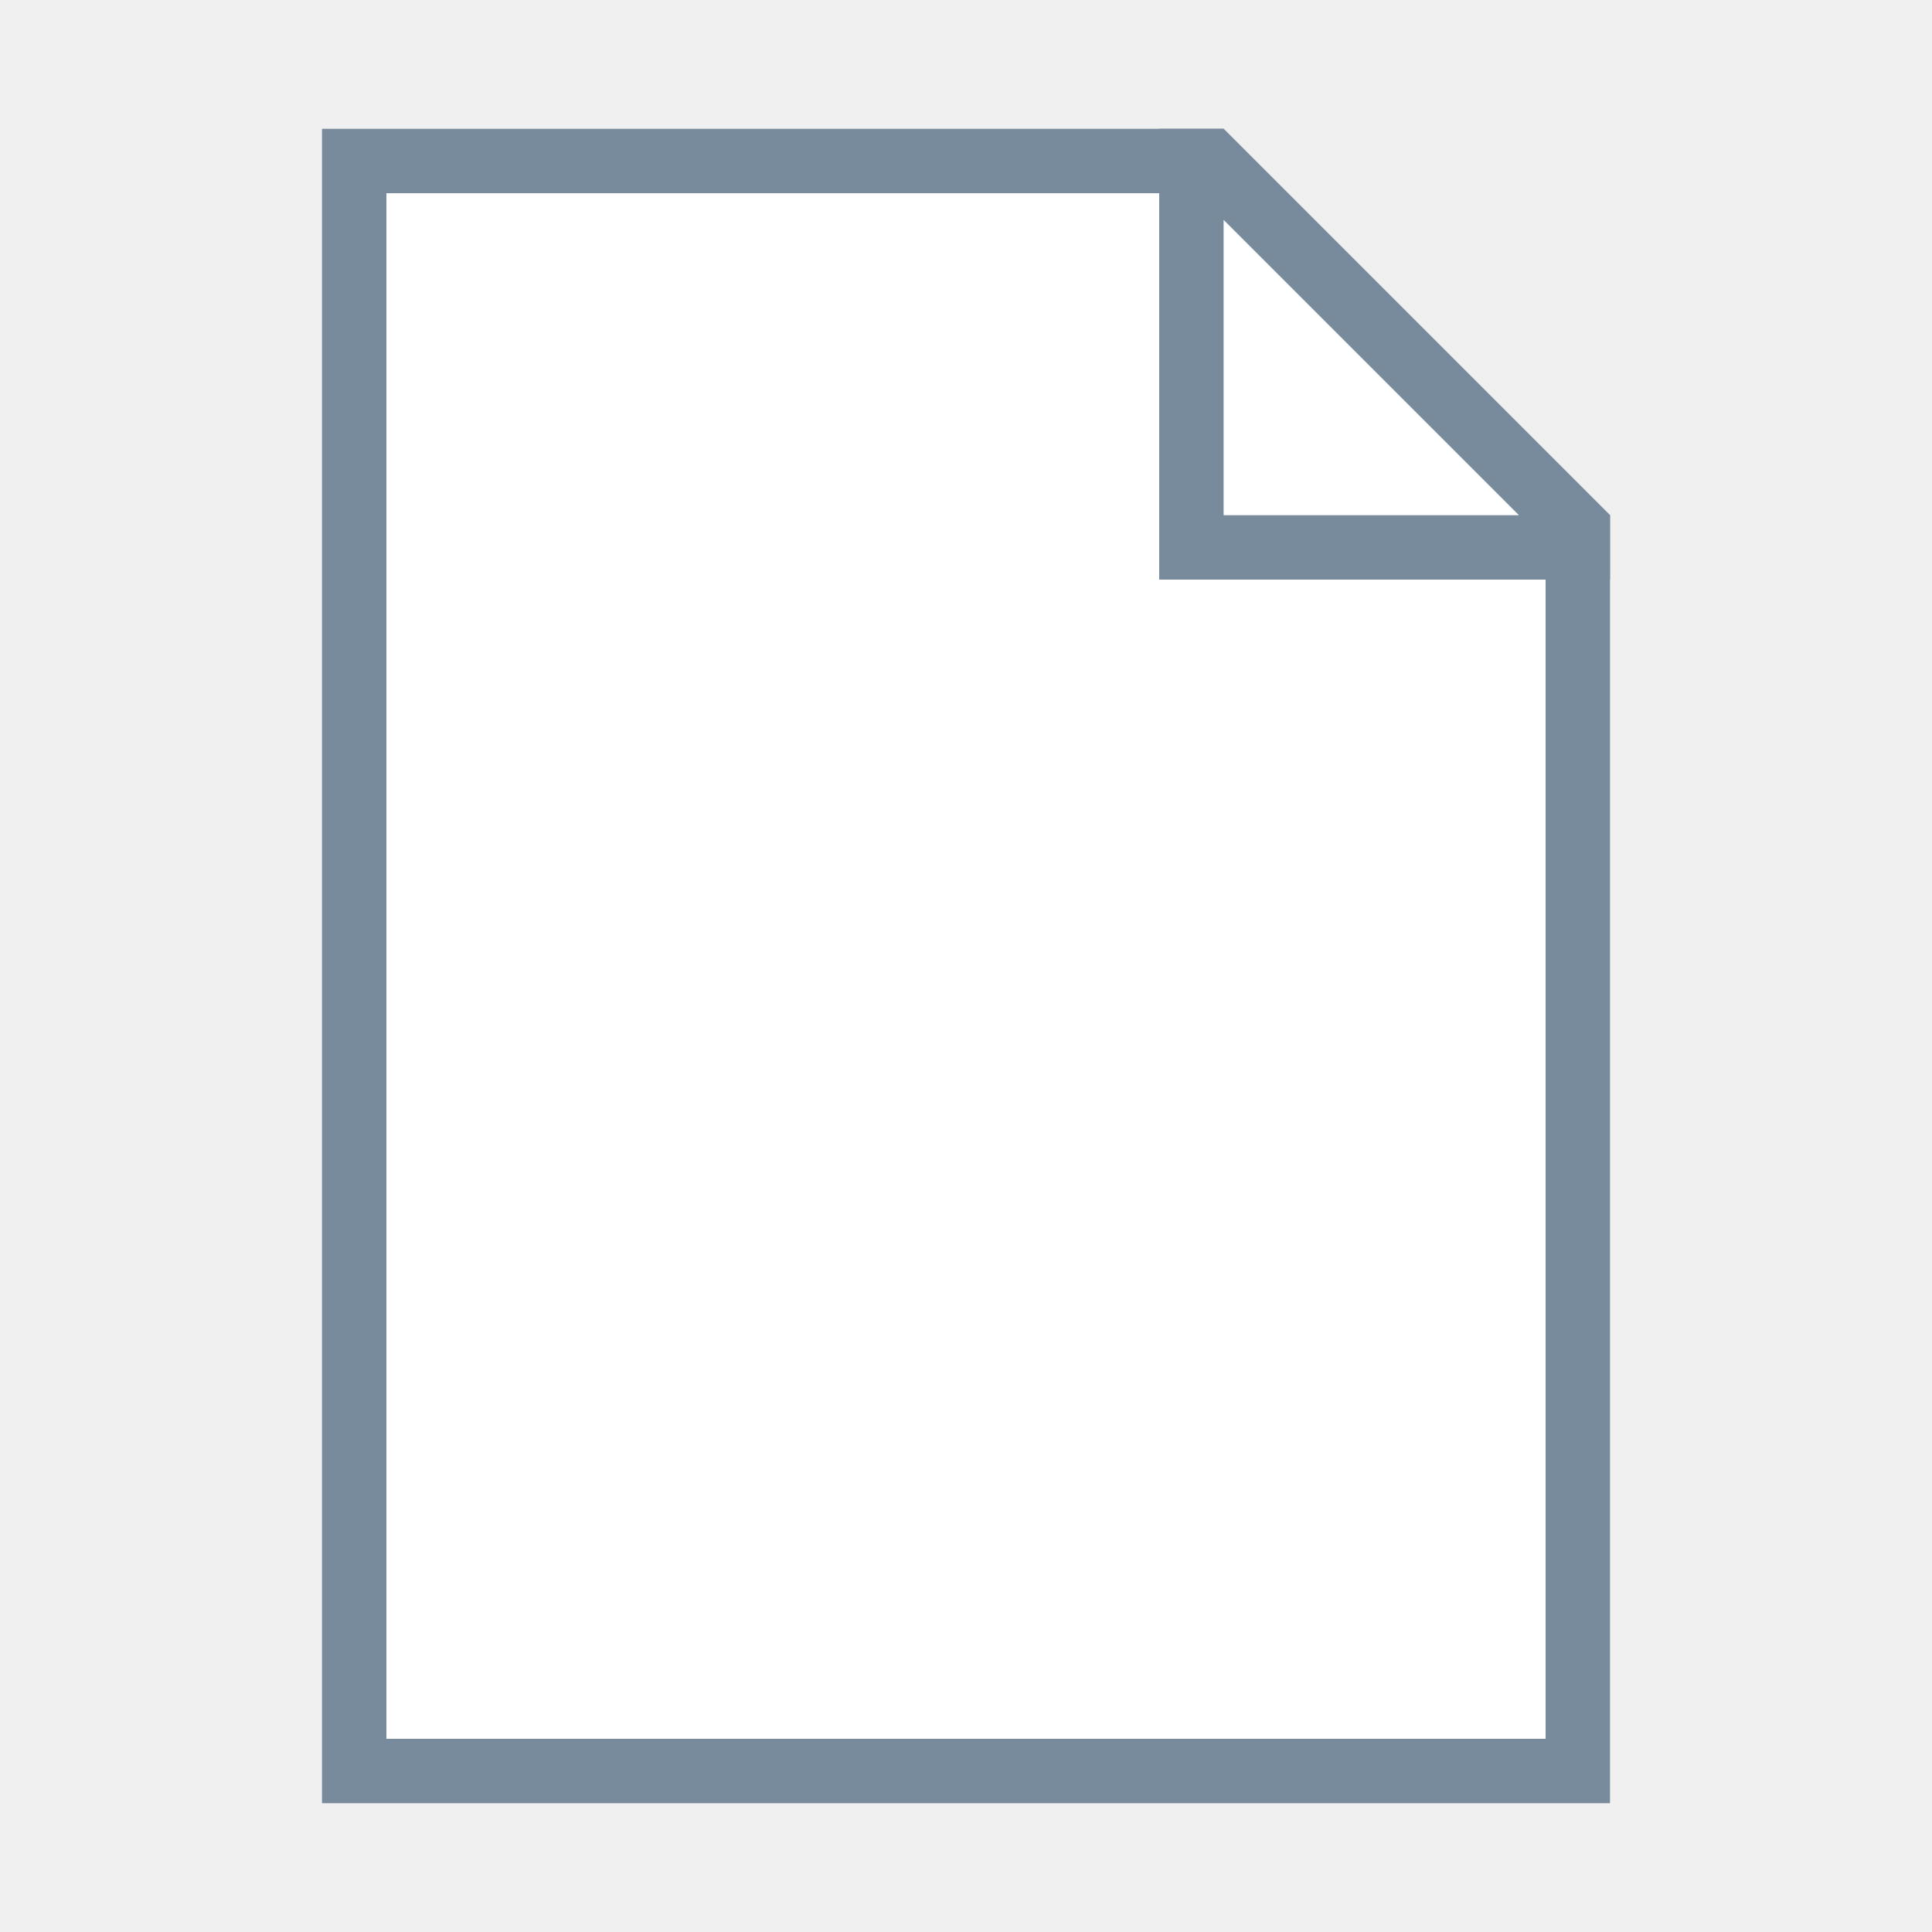
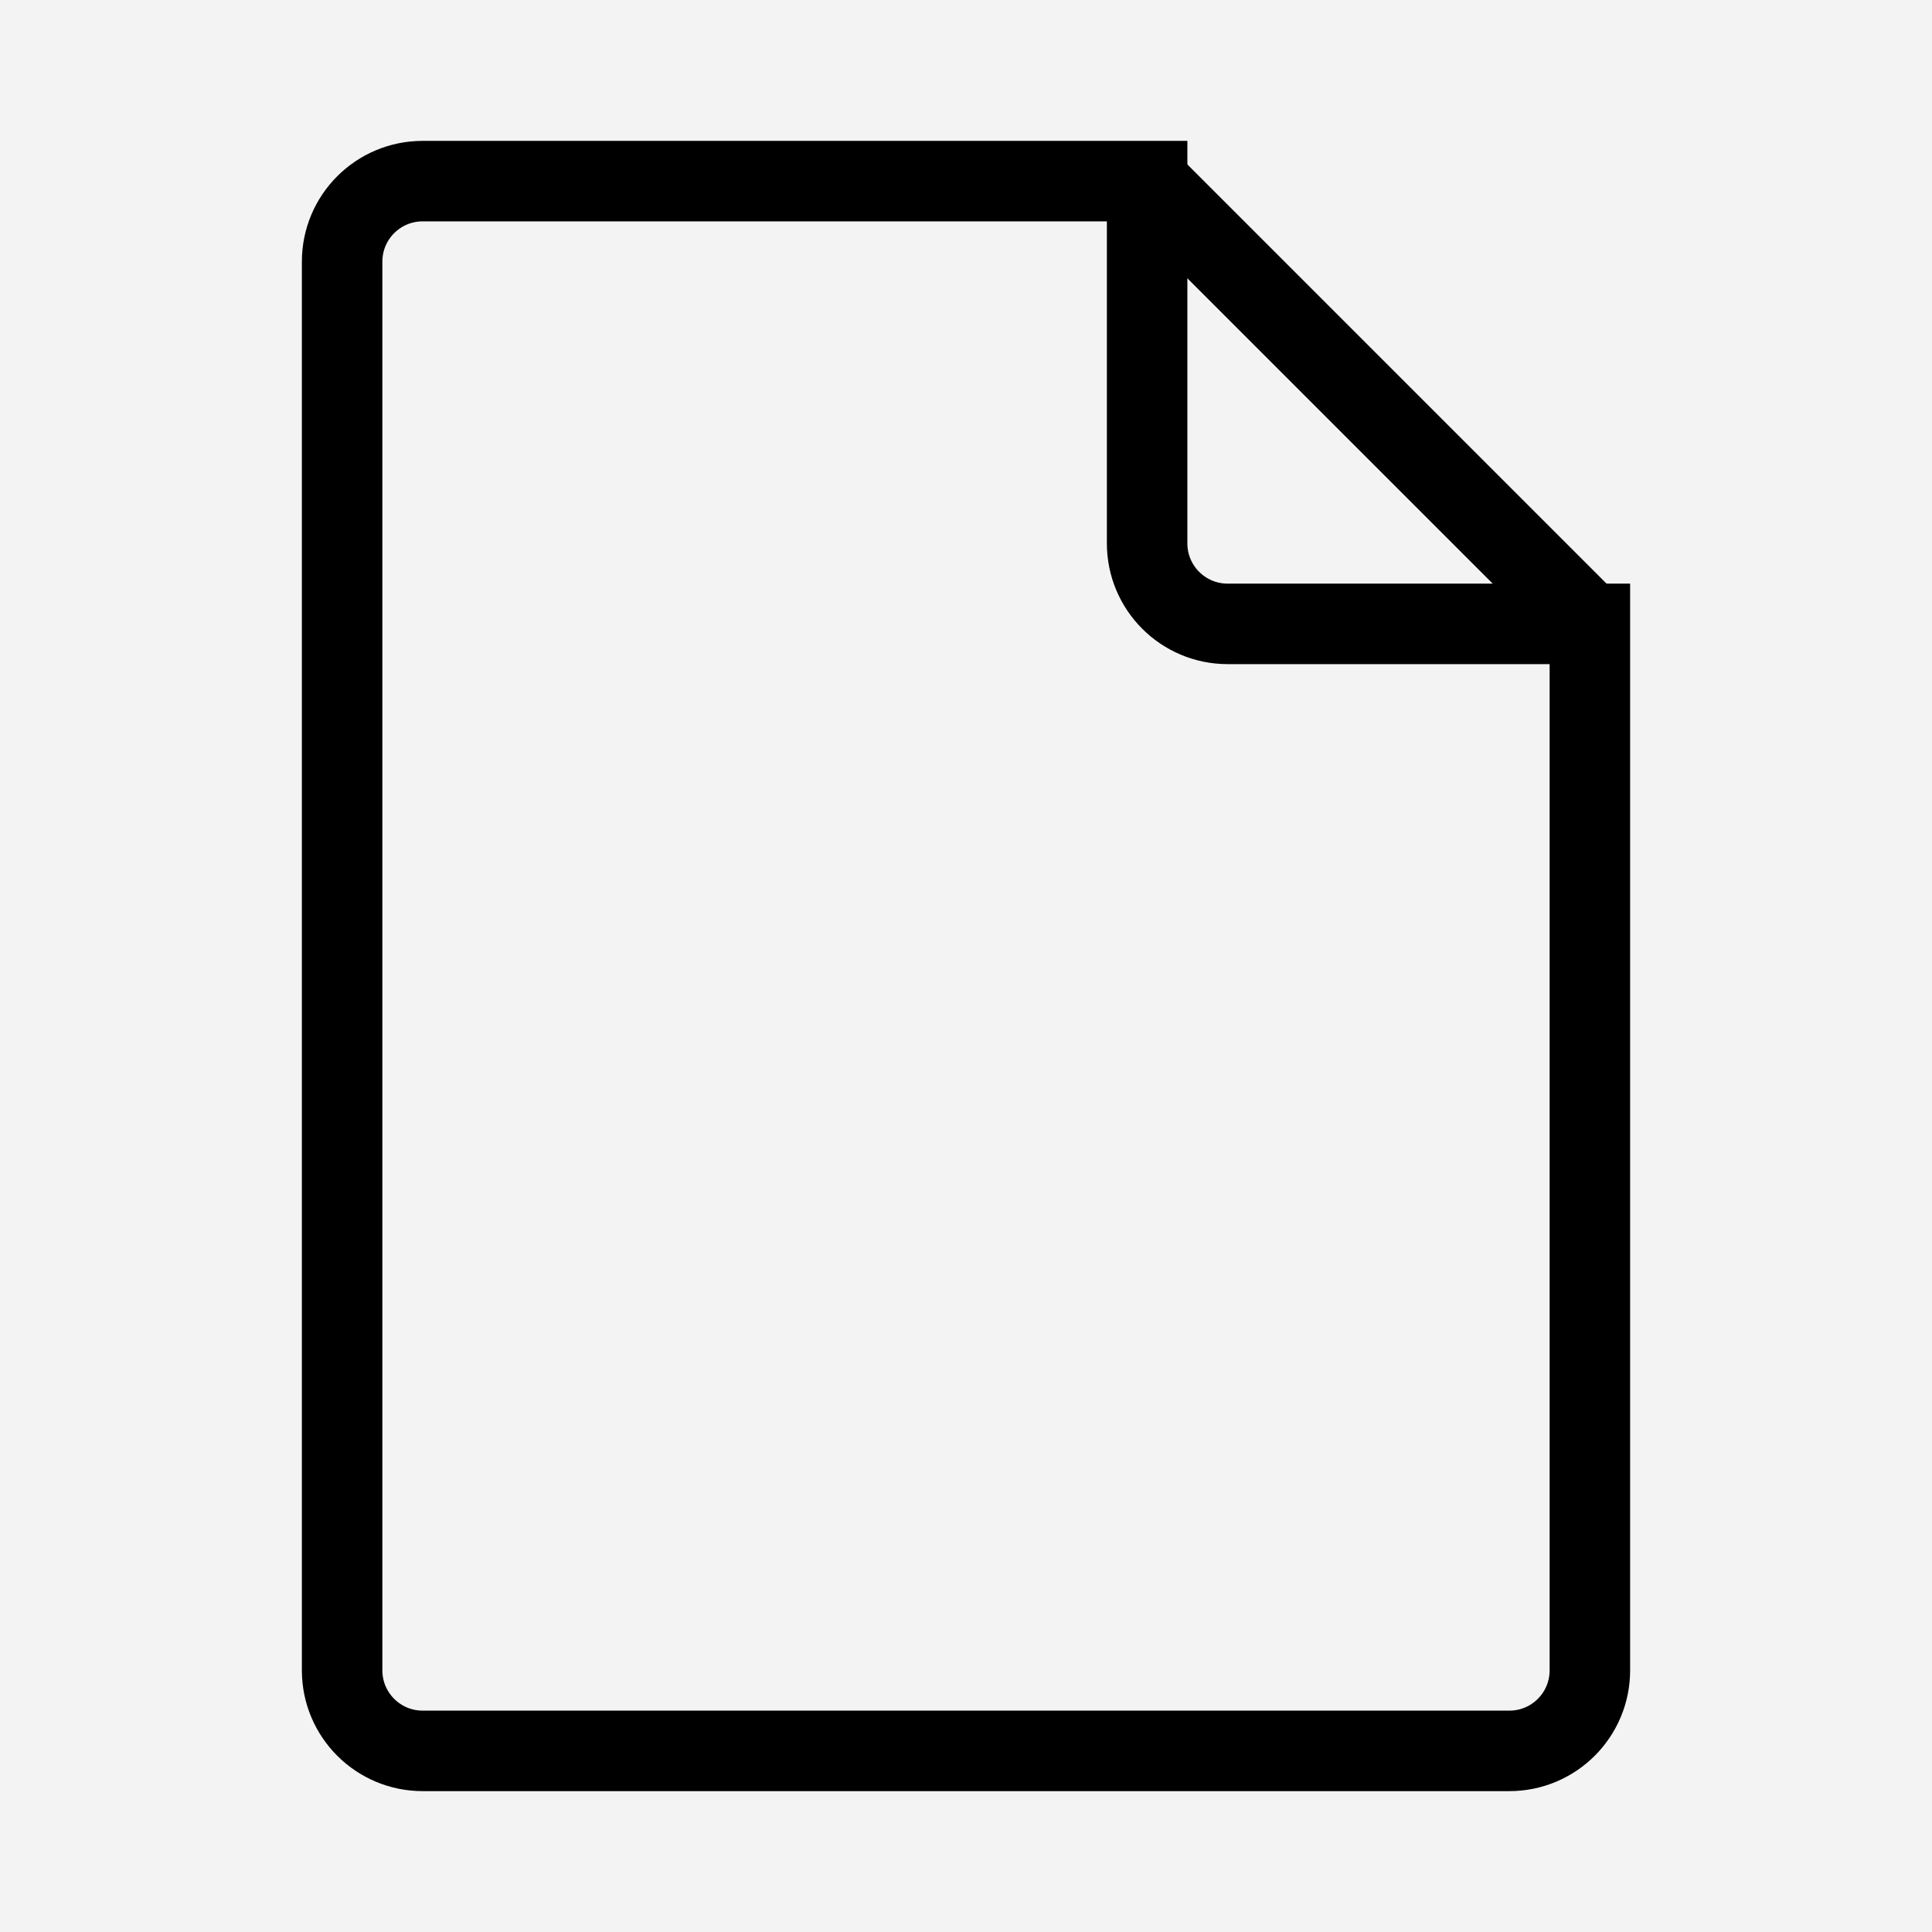
- <svg xmlns="http://www.w3.org/2000/svg" version="1.1" id="Layer_1" x="0px" y="0px" viewBox="0 0 30 30" style="enable-background:new 0 0 30 30;" xml:space="preserve">
-   <g>
-     <polygon style="fill:#FFFFFF;" points="5.5,27.5 5.5,2.5 18.793,2.5 24.5,8.207 24.5,27.5  " />
-     <g>
-       <path style="fill:#788B9C;" d="M18.586,3L24,8.414V27H6V3H18.586 M19,2H5v26h20V8L19,2L19,2z" />
-     </g>
+ <svg xmlns="http://www.w3.org/2000/svg" width="800px" height="800px" viewBox="0 0 48 48">
+   <g opacity="0.2">
+     <rect x="0" y="0" width="48" height="48" fill="#FFFFFF" />
  </g>
-   <g>
-     <polygon style="fill:#FFFFFF;" points="18.5,8.5 18.5,2.5 18.793,2.5 24.5,8.207 24.5,8.5  " />
-     <g>
-       <path style="fill:#788B9C;" d="M19,3.414L23.586,8H19V3.414 M19,2h-1v7h7V8L19,2L19,2z" />
-     </g>
-   </g>
+   <path fill="none" stroke="#000000" stroke-width="2px" d="M39.5,15.5h-9a2,2,0,0,1-2-2v-9h-18a2,2,0,0,0-2,2v35a2,2,0,0,0,2,2h27a2,2,0,0,0,2-2Z" />
+   <line stroke="#000000" stroke-width="2px" x1="28.5" y1="4.5" x2="39.5" y2="15.5" />
</svg>
